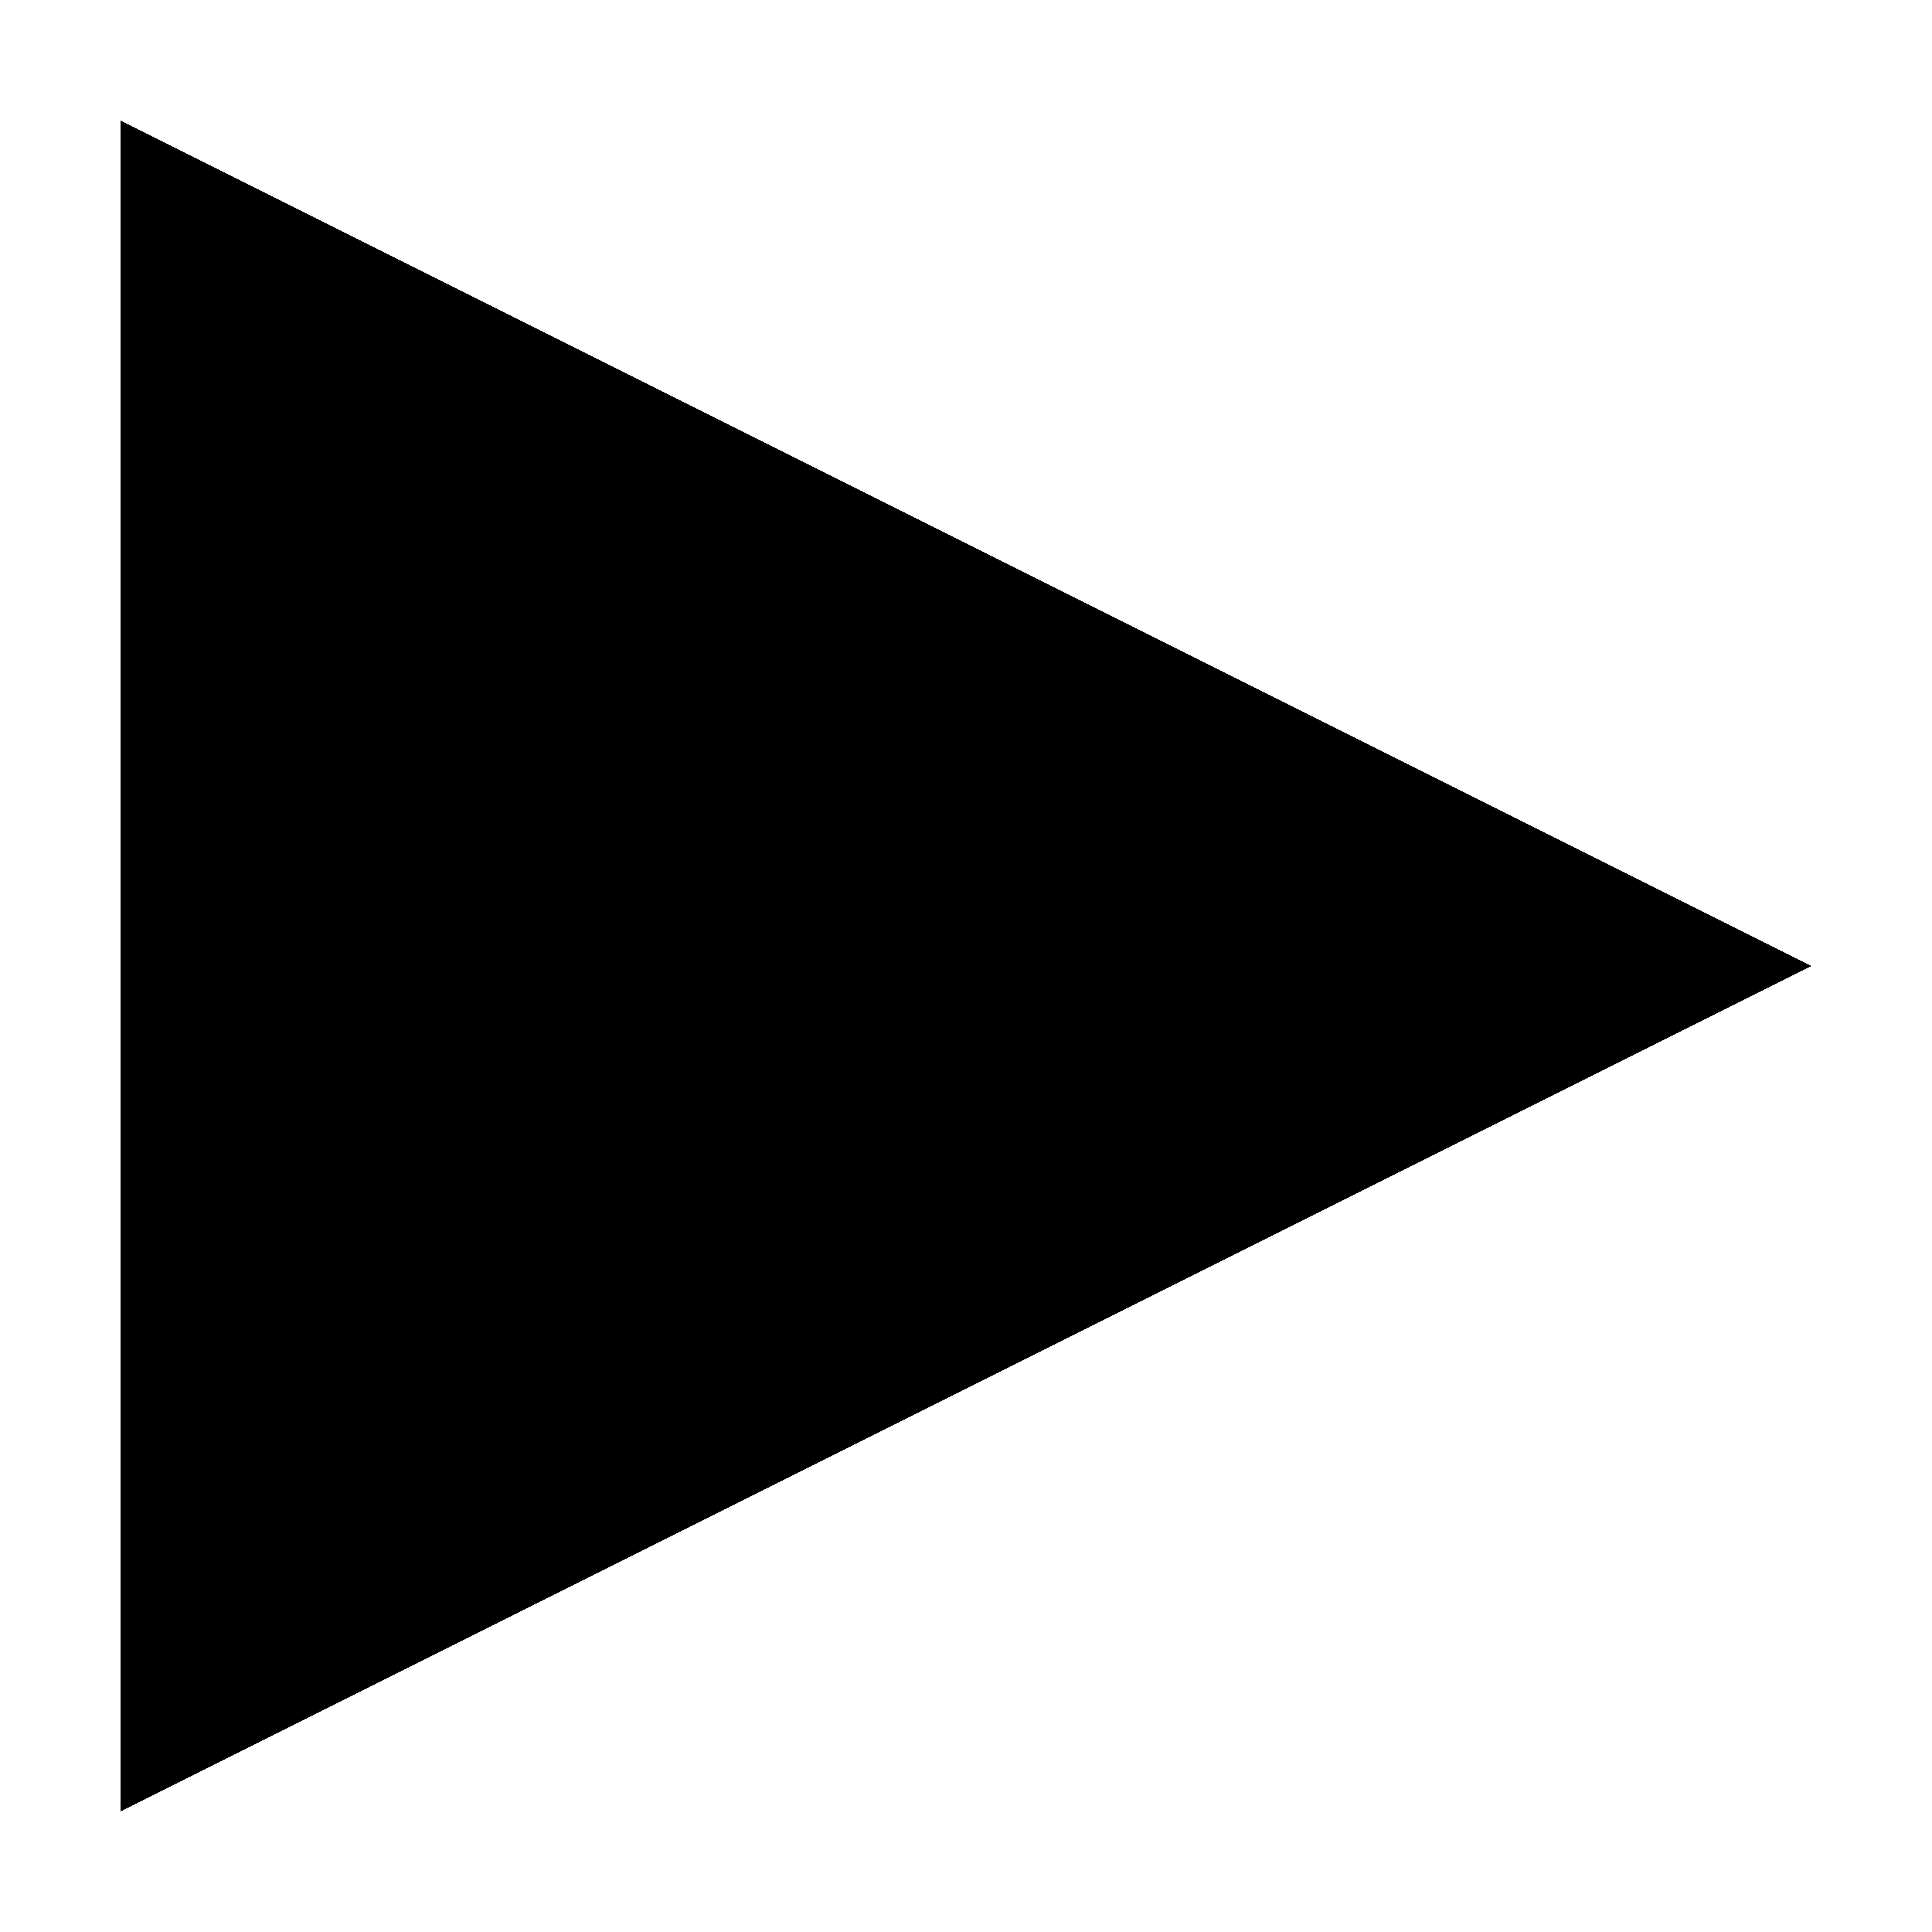
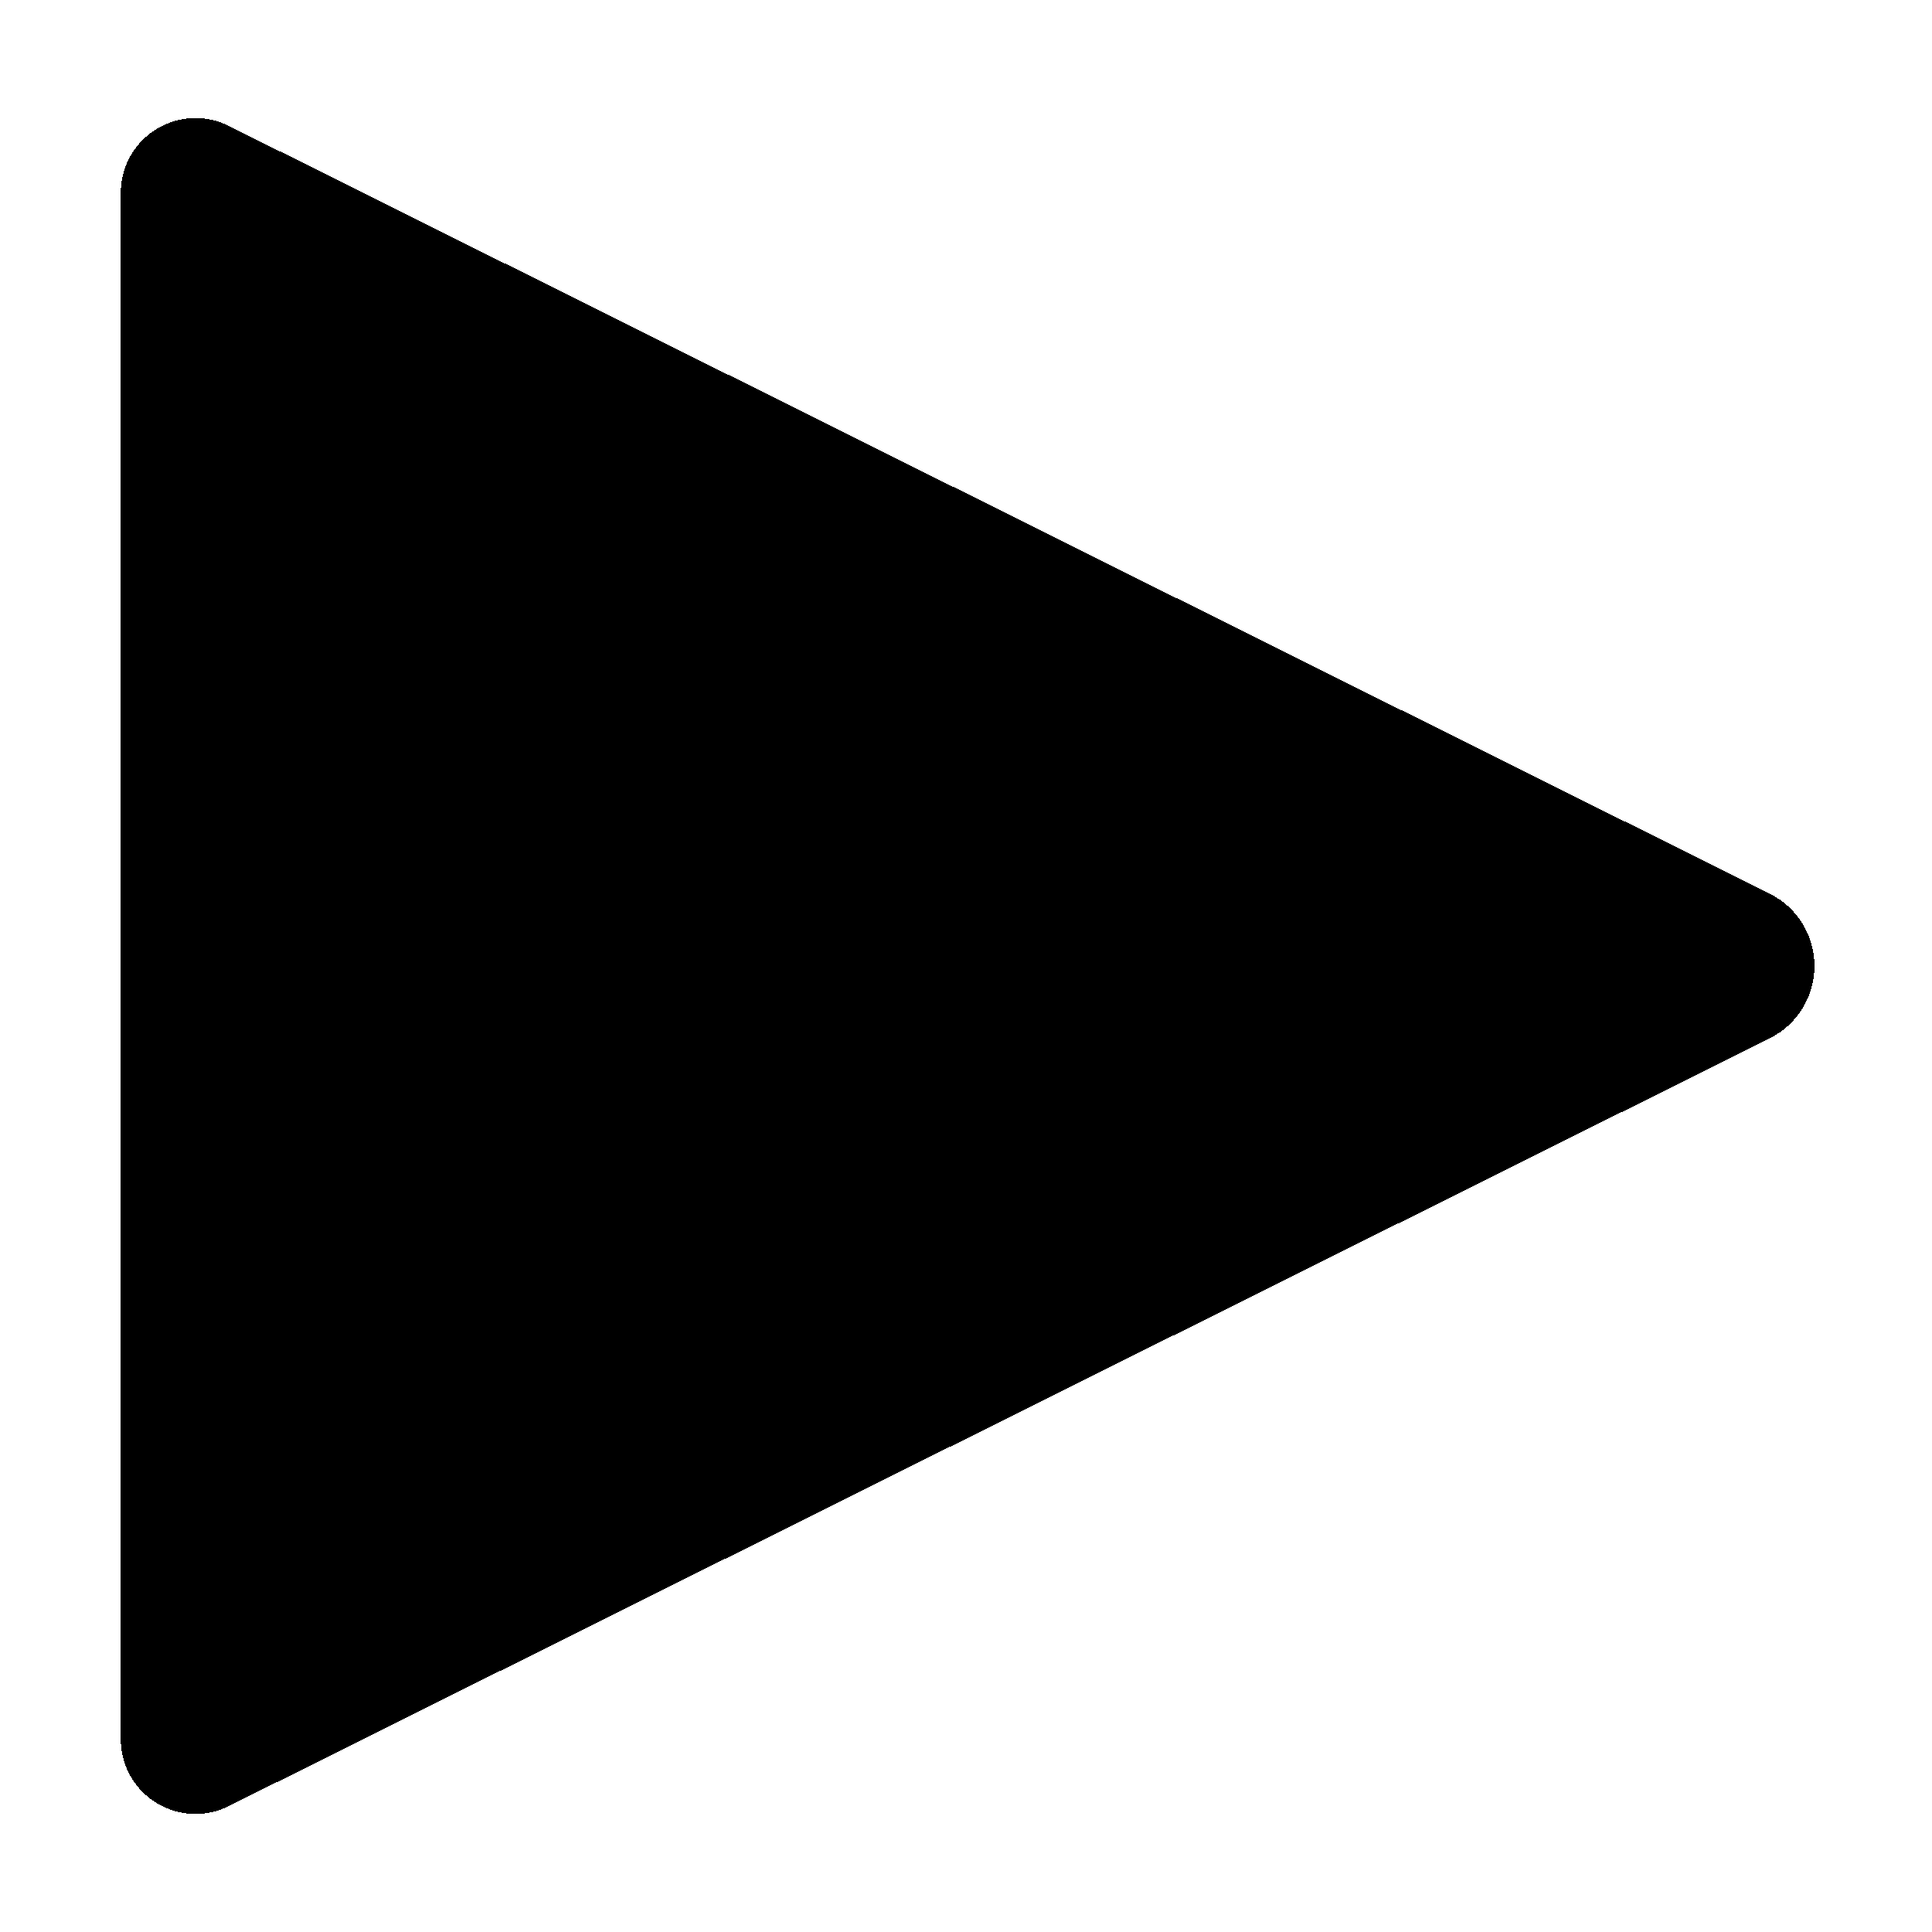
<svg xmlns="http://www.w3.org/2000/svg" xmlns:xlink="http://www.w3.org/1999/xlink" width="16" height="16" id="svg2" version="1.1" shape-rendering="crispEdges">
  <defs id="defs4">
    <linearGradient id="linearGradient5306">
      <stop style="stop-color:#ffffff;stop-opacity:0.099;" offset="0" id="stop5308" />
      <stop style="stop-color:#ffffff;stop-opacity:0;" offset="1" id="stop5310" />
    </linearGradient>
    <linearGradient id="linearGradient5290">
      <stop style="stop-color:#00ffff;stop-opacity:0.098;" offset="0" id="stop5292" />
      <stop id="stop6740" offset="0.5" style="stop-color:#00ff7f;stop-opacity:0.047;" />
      <stop style="stop-color:#00ff00;stop-opacity:0;" offset="1" id="stop5294" />
    </linearGradient>
    <linearGradient id="linearGradient5188">
      <stop style="stop-color:#64b5f6;stop-opacity:0.247;" offset="0" id="stop5198" />
      <stop style="stop-color:#64b5f6;stop-opacity:0;" offset="1" id="stop5192" />
    </linearGradient>
    <linearGradient id="linearGradient3975">
      <stop style="stop-color:#ff5555;stop-opacity:1;" offset="0" id="stop3977" />
    </linearGradient>
    <linearGradient id="linearGradient3969">
      <stop style="stop-color:#87cdde;stop-opacity:1;" offset="0" id="stop3971" />
    </linearGradient>
    <filter id="filter3945" x="0" y="6" width="1.2" style="color-interpolation-filters:sRGB">
      <feDiffuseLighting id="feDiffuseLighting3947" lighting-color="#fdfdfd" surfaceScale="121.495" diffuseConstant="28.448" />
    </filter>
    <filter id="filter3979" style="color-interpolation-filters:sRGB">
      <feFlood flood-opacity="0.2" flood-color="rgb(0,0,0)" result="flood" id="feFlood3981" />
      <feComposite in="flood" in2="SourceGraphic" operator="in" result="composite1" id="feComposite3983" />
      <feGaussianBlur stdDeviation="6" result="blur" id="feGaussianBlur3985" />
      <feOffset dx="0" dy="6" result="offset" id="feOffset3987" />
      <feComposite in="SourceGraphic" in2="offset" operator="over" result="fbSourceGraphic" id="feComposite3989" />
      <feColorMatrix result="fbSourceGraphicAlpha" in="fbSourceGraphic" values="0 0 0 -1 0 0 0 0 -1 0 0 0 0 -1 0 0 0 0 1 0" id="feColorMatrix3991" />
      <feFlood id="feFlood3993" flood-opacity="0.2" flood-color="rgb(0,0,0)" result="flood" in="fbSourceGraphic" />
      <feComposite id="feComposite3995" in2="fbSourceGraphic" in="flood" operator="in" result="composite1" />
      <feGaussianBlur id="feGaussianBlur3997" stdDeviation="6" result="blur" />
      <feOffset id="feOffset3999" dx="0" dy="6" result="offset" />
      <feComposite id="feComposite4001" in2="offset" in="fbSourceGraphic" operator="over" result="composite2" />
    </filter>
    <filter style="color-interpolation-filters:sRGB" id="filter3876">
      <feFlood flood-opacity="0.2" flood-color="rgb(0,0,0)" result="flood" id="feFlood3878" />
      <feComposite in="flood" in2="SourceGraphic" operator="in" result="composite1" id="feComposite3880" />
      <feGaussianBlur stdDeviation="6" result="blur" id="feGaussianBlur3882" />
      <feOffset dx="0" dy="6" result="offset" id="feOffset3884" />
      <feComposite in="SourceGraphic" in2="offset" operator="over" result="fbSourceGraphic" id="feComposite3886" />
      <feColorMatrix result="fbSourceGraphicAlpha" in="fbSourceGraphic" values="0 0 0 -1 0 0 0 0 -1 0 0 0 0 -1 0 0 0 0 1 0" id="feColorMatrix3888" />
      <feFlood id="feFlood3890" flood-opacity="0.397" flood-color="rgb(0,0,0)" result="flood" in="fbSourceGraphic" />
      <feComposite id="feComposite3892" in2="fbSourceGraphic" in="flood" operator="in" result="composite1" />
      <feGaussianBlur id="feGaussianBlur3894" stdDeviation="19.2" result="blur" />
      <feOffset id="feOffset3896" dx="0" dy="6" result="offset" />
      <feComposite id="feComposite3898" in2="offset" in="fbSourceGraphic" operator="over" result="fbSourceGraphic" />
      <feColorMatrix result="fbSourceGraphicAlpha" in="fbSourceGraphic" values="0 0 0 -1 0 0 0 0 -1 0 0 0 0 -1 0 0 0 0 1 0" id="feColorMatrix3900" />
      <feFlood id="feFlood3902" flood-opacity="0.8" flood-color="rgb(0,0,0)" result="flood" in="fbSourceGraphic" />
      <feComposite id="feComposite3904" in2="fbSourceGraphic" in="flood" operator="in" result="composite1" />
      <feGaussianBlur id="feGaussianBlur3906" stdDeviation="19.2" result="blur" />
      <feOffset id="feOffset3908" dx="0" dy="6" result="offset" />
      <feComposite id="feComposite3910" in2="offset" in="fbSourceGraphic" operator="over" result="fbSourceGraphic" />
      <feColorMatrix result="fbSourceGraphicAlpha" in="fbSourceGraphic" values="0 0 0 -1 0 0 0 0 -1 0 0 0 0 -1 0 0 0 0 1 0" id="feColorMatrix3912" />
      <feFlood id="feFlood3914" flood-opacity="0.8" flood-color="rgb(0,0,0)" result="flood" in="fbSourceGraphic" />
      <feComposite id="feComposite3916" in2="fbSourceGraphic" in="flood" operator="in" result="composite1" />
      <feGaussianBlur id="feGaussianBlur3918" stdDeviation="26.1" result="blur" />
      <feOffset id="feOffset3920" dx="0" dy="6" result="offset" />
      <feComposite id="feComposite3922" in2="offset" in="fbSourceGraphic" operator="over" result="fbSourceGraphic" />
      <feColorMatrix result="fbSourceGraphicAlpha" in="fbSourceGraphic" values="0 0 0 -1 0 0 0 0 -1 0 0 0 0 -1 0 0 0 0 1 0" id="feColorMatrix3924" />
      <feFlood id="feFlood3926" flood-opacity="0.8" flood-color="rgb(0,0,0)" result="flood" in="fbSourceGraphic" />
      <feComposite id="feComposite3928" in2="fbSourceGraphic" in="flood" operator="in" result="composite1" />
      <feGaussianBlur id="feGaussianBlur3930" stdDeviation="35.7" result="blur" />
      <feOffset id="feOffset3932" dx="0" dy="6" result="offset" />
      <feComposite id="feComposite3934" in2="offset" in="fbSourceGraphic" operator="over" result="fbSourceGraphic" />
      <feColorMatrix result="fbSourceGraphicAlpha" in="fbSourceGraphic" values="0 0 0 -1 0 0 0 0 -1 0 0 0 0 -1 0 0 0 0 1 0" id="feColorMatrix3936" />
      <feFlood id="feFlood3938" flood-opacity="0.8" flood-color="rgb(0,0,0)" result="flood" in="fbSourceGraphic" />
      <feComposite id="feComposite3940" in2="fbSourceGraphic" in="flood" operator="in" result="composite1" />
      <feGaussianBlur id="feGaussianBlur3942" stdDeviation="6" result="blur" />
      <feOffset id="feOffset3944" dx="0" dy="6" result="offset" />
      <feComposite id="feComposite3946" in2="offset" in="fbSourceGraphic" operator="over" result="fbSourceGraphic" />
      <feColorMatrix result="fbSourceGraphicAlpha" in="fbSourceGraphic" values="0 0 0 -1 0 0 0 0 -1 0 0 0 0 -1 0 0 0 0 1 0" id="feColorMatrix3948" />
      <feFlood id="feFlood3950" flood-opacity="0.8" flood-color="rgb(0,0,0)" result="flood" in="fbSourceGraphic" />
      <feComposite id="feComposite3952" in2="fbSourceGraphic" in="flood" operator="in" result="composite1" />
      <feGaussianBlur id="feGaussianBlur3954" stdDeviation="21.7" result="blur" />
      <feOffset id="feOffset3956" dx="0" dy="6" result="offset" />
      <feComposite id="feComposite3958" in2="offset" in="fbSourceGraphic" operator="over" result="fbSourceGraphic" />
      <feColorMatrix result="fbSourceGraphicAlpha" in="fbSourceGraphic" values="0 0 0 -1 0 0 0 0 -1 0 0 0 0 -1 0 0 0 0 1 0" id="feColorMatrix3960" />
      <feFlood id="feFlood3962" flood-opacity="0.8" flood-color="rgb(0,0,0)" result="flood" in="fbSourceGraphic" />
      <feComposite id="feComposite3964" in2="fbSourceGraphic" in="flood" operator="in" result="composite1" />
      <feGaussianBlur id="feGaussianBlur3966" stdDeviation="21.7" result="blur" />
      <feOffset id="feOffset3968" dx="0" dy="1.9" result="offset" />
      <feComposite id="feComposite3970" in2="offset" in="fbSourceGraphic" operator="over" result="fbSourceGraphic" />
      <feColorMatrix result="fbSourceGraphicAlpha" in="fbSourceGraphic" values="0 0 0 -1 0 0 0 0 -1 0 0 0 0 -1 0 0 0 0 1 0" id="feColorMatrix3972" />
      <feFlood id="feFlood3974" flood-opacity="0.8" flood-color="rgb(0,0,0)" result="flood" in="fbSourceGraphic" />
      <feComposite id="feComposite3976" in2="fbSourceGraphic" in="flood" operator="in" result="composite1" />
      <feGaussianBlur id="feGaussianBlur3978" stdDeviation="21.7" result="blur" />
      <feOffset id="feOffset3980" dx="3.6" dy="1.9" result="offset" />
      <feComposite id="feComposite3982" in2="offset" in="fbSourceGraphic" operator="over" result="fbSourceGraphic" />
      <feColorMatrix result="fbSourceGraphicAlpha" in="fbSourceGraphic" values="0 0 0 -1 0 0 0 0 -1 0 0 0 0 -1 0 0 0 0 1 0" id="feColorMatrix3984" />
      <feFlood id="feFlood3986" flood-opacity="0.8" flood-color="rgb(0,0,0)" result="flood" in="fbSourceGraphic" />
      <feComposite id="feComposite3988" in2="fbSourceGraphic" in="flood" operator="in" result="composite1" />
      <feGaussianBlur id="feGaussianBlur3990" stdDeviation="21.7" result="blur" />
      <feOffset id="feOffset3992" dx="9.6" dy="1.9" result="offset" />
      <feComposite id="feComposite3994" in2="offset" in="fbSourceGraphic" operator="over" result="fbSourceGraphic" />
      <feColorMatrix result="fbSourceGraphicAlpha" in="fbSourceGraphic" values="0 0 0 -1 0 0 0 0 -1 0 0 0 0 -1 0 0 0 0 1 0" id="feColorMatrix3996" />
      <feFlood id="feFlood3998" flood-opacity="0.8" flood-color="rgb(0,0,0)" result="flood" in="fbSourceGraphic" />
      <feComposite id="feComposite4000" in2="fbSourceGraphic" in="flood" operator="in" result="composite1" />
      <feGaussianBlur id="feGaussianBlur4002" stdDeviation="21.7" result="blur" />
      <feOffset id="feOffset4004" dx="1.2" dy="1.9" result="offset" />
      <feComposite id="feComposite4006" in2="offset" in="fbSourceGraphic" operator="over" result="fbSourceGraphic" />
      <feColorMatrix result="fbSourceGraphicAlpha" in="fbSourceGraphic" values="0 0 0 -1 0 0 0 0 -1 0 0 0 0 -1 0 0 0 0 1 0" id="feColorMatrix4008" />
      <feFlood id="feFlood4010" flood-opacity="0.8" flood-color="rgb(0,0,0)" result="flood" in="fbSourceGraphic" />
      <feComposite id="feComposite4012" in2="fbSourceGraphic" in="flood" operator="in" result="composite1" />
      <feGaussianBlur id="feGaussianBlur4014" stdDeviation="21.7" result="blur" />
      <feOffset id="feOffset4016" dx="-1.4" dy="1.9" result="offset" />
      <feComposite id="feComposite4018" in2="offset" in="fbSourceGraphic" operator="over" result="fbSourceGraphic" />
      <feColorMatrix result="fbSourceGraphicAlpha" in="fbSourceGraphic" values="0 0 0 -1 0 0 0 0 -1 0 0 0 0 -1 0 0 0 0 1 0" id="feColorMatrix4020" />
      <feFlood id="feFlood4022" flood-opacity="0.8" flood-color="rgb(0,0,0)" result="flood" in="fbSourceGraphic" />
      <feComposite id="feComposite4024" in2="fbSourceGraphic" in="flood" operator="in" result="composite1" />
      <feGaussianBlur id="feGaussianBlur4026" stdDeviation="21.7" result="blur" />
      <feOffset id="feOffset4028" dx="0.3" dy="1.9" result="offset" />
      <feComposite id="feComposite4030" in2="offset" in="fbSourceGraphic" operator="over" result="fbSourceGraphic" />
      <feColorMatrix result="fbSourceGraphicAlpha" in="fbSourceGraphic" values="0 0 0 -1 0 0 0 0 -1 0 0 0 0 -1 0 0 0 0 1 0" id="feColorMatrix4032" />
      <feFlood id="feFlood4034" flood-opacity="0.8" flood-color="rgb(0,0,0)" result="flood" in="fbSourceGraphic" />
      <feComposite id="feComposite4036" in2="fbSourceGraphic" in="flood" operator="in" result="composite1" />
      <feGaussianBlur id="feGaussianBlur4038" stdDeviation="21.7" result="blur" />
      <feOffset id="feOffset4040" dx="-8.04912e-16" dy="1.9" result="offset" />
      <feComposite id="feComposite4042" in2="offset" in="fbSourceGraphic" operator="over" result="fbSourceGraphic" />
      <feColorMatrix result="fbSourceGraphicAlpha" in="fbSourceGraphic" values="0 0 0 -1 0 0 0 0 -1 0 0 0 0 -1 0 0 0 0 1 0" id="feColorMatrix4044" />
      <feFlood id="feFlood4046" flood-opacity="0.8" flood-color="rgb(0,0,0)" result="flood" in="fbSourceGraphic" />
      <feComposite id="feComposite4048" in2="fbSourceGraphic" in="flood" operator="in" result="composite1" />
      <feGaussianBlur id="feGaussianBlur4050" stdDeviation="21.7" result="blur" />
      <feOffset id="feOffset4052" dx="-8.04912e-16" dy="3.6" result="offset" />
      <feComposite id="feComposite4054" in2="offset" in="fbSourceGraphic" operator="over" result="fbSourceGraphic" />
      <feColorMatrix result="fbSourceGraphicAlpha" in="fbSourceGraphic" values="0 0 0 -1 0 0 0 0 -1 0 0 0 0 -1 0 0 0 0 1 0" id="feColorMatrix4056" />
      <feFlood id="feFlood4058" flood-opacity="0.8" flood-color="rgb(0,0,0)" result="flood" in="fbSourceGraphic" />
      <feComposite id="feComposite4060" in2="fbSourceGraphic" in="flood" operator="in" result="composite1" />
      <feGaussianBlur id="feGaussianBlur4062" stdDeviation="6" result="blur" />
      <feOffset id="feOffset4064" dx="-8.04912e-16" dy="3.6" result="offset" />
      <feComposite id="feComposite4066" in2="offset" in="fbSourceGraphic" operator="over" result="fbSourceGraphic" />
      <feColorMatrix result="fbSourceGraphicAlpha" in="fbSourceGraphic" values="0 0 0 -1 0 0 0 0 -1 0 0 0 0 -1 0 0 0 0 1 0" id="feColorMatrix4080" />
      <feFlood id="feFlood4082" flood-opacity="0.8" flood-color="rgb(0,0,0)" result="flood" in="fbSourceGraphic" />
      <feComposite id="feComposite4084" in2="fbSourceGraphic" in="flood" operator="in" result="composite1" />
      <feGaussianBlur id="feGaussianBlur4086" stdDeviation="6" result="blur" />
      <feOffset id="feOffset4088" dx="-8.04912e-16" dy="3.6" result="offset" />
      <feComposite id="feComposite4090" in2="offset" in="fbSourceGraphic" operator="over" result="fbSourceGraphic" />
      <feColorMatrix result="fbSourceGraphicAlpha" in="fbSourceGraphic" values="0 0 0 -1 0 0 0 0 -1 0 0 0 0 -1 0 0 0 0 1 0" id="feColorMatrix4092" />
      <feFlood id="feFlood4094" flood-opacity="0.8" flood-color="rgb(0,0,0)" result="flood" in="fbSourceGraphic" />
      <feComposite id="feComposite4096" in2="fbSourceGraphic" in="flood" operator="in" result="composite1" />
      <feGaussianBlur id="feGaussianBlur4098" stdDeviation="6" result="blur" />
      <feOffset id="feOffset4100" dx="-8.04912e-16" dy="7.7" result="offset" />
      <feComposite id="feComposite4102" in2="offset" in="fbSourceGraphic" operator="over" result="fbSourceGraphic" />
      <feColorMatrix result="fbSourceGraphicAlpha" in="fbSourceGraphic" values="0 0 0 -1 0 0 0 0 -1 0 0 0 0 -1 0 0 0 0 1 0" id="feColorMatrix4104" />
      <feFlood id="feFlood4106" flood-opacity="0.8" flood-color="rgb(0,0,0)" result="flood" in="fbSourceGraphic" />
      <feComposite id="feComposite4108" in2="fbSourceGraphic" in="flood" operator="in" result="composite1" />
      <feGaussianBlur id="feGaussianBlur4110" stdDeviation="6" result="blur" />
      <feOffset id="feOffset4112" dx="-8.04912e-16" dy="11.6" result="offset" />
      <feComposite id="feComposite4114" in2="offset" in="fbSourceGraphic" operator="over" result="fbSourceGraphic" />
      <feColorMatrix result="fbSourceGraphicAlpha" in="fbSourceGraphic" values="0 0 0 -1 0 0 0 0 -1 0 0 0 0 -1 0 0 0 0 1 0" id="feColorMatrix4116" />
      <feFlood id="feFlood4118" flood-opacity="0.5" flood-color="rgb(0,0,0)" result="flood" in="fbSourceGraphic" />
      <feComposite id="feComposite4120" in2="fbSourceGraphic" in="flood" operator="in" result="composite1" />
      <feGaussianBlur id="feGaussianBlur4122" stdDeviation="6" result="blur" />
      <feOffset id="feOffset4124" dx="-8.04912e-16" dy="11.6" result="offset" />
      <feComposite id="feComposite4126" in2="offset" in="fbSourceGraphic" operator="over" result="fbSourceGraphic" />
      <feColorMatrix result="fbSourceGraphicAlpha" in="fbSourceGraphic" values="0 0 0 -1 0 0 0 0 -1 0 0 0 0 -1 0 0 0 0 1 0" id="feColorMatrix4128" />
      <feFlood id="feFlood4130" flood-opacity="0.3" flood-color="rgb(0,0,0)" result="flood" in="fbSourceGraphic" />
      <feComposite id="feComposite4132" in2="fbSourceGraphic" in="flood" operator="in" result="composite1" />
      <feGaussianBlur id="feGaussianBlur4134" stdDeviation="6" result="blur" />
      <feOffset id="feOffset4136" dx="-8.04912e-16" dy="11.6" result="offset" />
      <feComposite id="feComposite4138" in2="offset" in="fbSourceGraphic" operator="over" result="fbSourceGraphic" />
      <feColorMatrix result="fbSourceGraphicAlpha" in="fbSourceGraphic" values="0 0 0 -1 0 0 0 0 -1 0 0 0 0 -1 0 0 0 0 1 0" id="feColorMatrix4140" />
      <feFlood id="feFlood4142" flood-opacity="0.2" flood-color="rgb(0,0,0)" result="flood" in="fbSourceGraphic" />
      <feComposite id="feComposite4144" in2="fbSourceGraphic" in="flood" operator="in" result="composite1" />
      <feGaussianBlur id="feGaussianBlur4146" stdDeviation="6" result="blur" />
      <feOffset id="feOffset4148" dx="-8.04912e-16" dy="11.6" result="offset" />
      <feComposite id="feComposite4150" in2="offset" in="fbSourceGraphic" operator="over" result="fbSourceGraphic" />
      <feColorMatrix result="fbSourceGraphicAlpha" in="fbSourceGraphic" values="0 0 0 -1 0 0 0 0 -1 0 0 0 0 -1 0 0 0 0 1 0" id="feColorMatrix4152" />
      <feFlood id="feFlood4154" flood-opacity="0.2" flood-color="rgb(0,0,0)" result="flood" in="fbSourceGraphic" />
      <feComposite id="feComposite4156" in2="fbSourceGraphic" in="flood" operator="in" result="composite1" />
      <feGaussianBlur id="feGaussianBlur4158" stdDeviation="6" result="blur" />
      <feOffset id="feOffset4160" dx="-8.04912e-16" dy="11.6" result="offset" />
      <feComposite id="feComposite4162" in2="offset" in="fbSourceGraphic" operator="over" result="fbSourceGraphic" />
      <feColorMatrix result="fbSourceGraphicAlpha" in="fbSourceGraphic" values="0 0 0 -1 0 0 0 0 -1 0 0 0 0 -1 0 0 0 0 1 0" id="feColorMatrix4164" />
      <feFlood id="feFlood4166" flood-opacity="0.2" flood-color="rgb(0,0,0)" result="flood" in="fbSourceGraphic" />
      <feComposite id="feComposite4168" in2="fbSourceGraphic" in="flood" operator="in" result="composite1" />
      <feGaussianBlur id="feGaussianBlur4170" stdDeviation="6" result="blur" />
      <feOffset id="feOffset4172" dx="-8.04912e-16" dy="6" result="offset" />
      <feComposite id="feComposite4174" in2="offset" in="fbSourceGraphic" operator="over" result="composite2" />
    </filter>
    <filter id="filter4522" style="color-interpolation-filters:sRGB">
      <feGaussianBlur stdDeviation="3" id="feGaussianBlur4524" />
      <feColorMatrix result="fbSourceGraphic" values="1 0 0 0 0 0 1 0 0 0 0 0 1 0 0 0 0 0 6 -2.5 " id="feColorMatrix4526" />
    </filter>
    <filter id="filter4576" style="color-interpolation-filters:sRGB">
      <feGaussianBlur stdDeviation="3" id="feGaussianBlur4578" />
      <feColorMatrix result="fbSourceGraphic" values="1 0 0 0 0 0 1 0 0 0 0 0 1 0 0 0 0 0 6 -2.5 " id="feColorMatrix4580" />
    </filter>
    <filter id="filter4576-0" style="color-interpolation-filters:sRGB">
      <feGaussianBlur stdDeviation="3" id="feGaussianBlur4578-8" />
      <feColorMatrix result="fbSourceGraphic" values="1 0 0 0 0 0 1 0 0 0 0 0 1 0 0 0 0 0 6 -2.5 " id="feColorMatrix4580-0" />
    </filter>
    <filter id="filter4576-0-0" style="color-interpolation-filters:sRGB">
      <feGaussianBlur stdDeviation="3" id="feGaussianBlur4578-8-5" />
      <feColorMatrix result="fbSourceGraphic" values="1 0 0 0 0 0 1 0 0 0 0 0 1 0 0 0 0 0 6 -2.5 " id="feColorMatrix4580-0-2" />
    </filter>
    <filter id="filter4576-0-0-4" style="color-interpolation-filters:sRGB">
      <feGaussianBlur stdDeviation="3" id="feGaussianBlur4578-8-5-2" />
      <feColorMatrix result="fbSourceGraphic" values="1 0 0 0 0 0 1 0 0 0 0 0 1 0 0 0 0 0 6 -2.5 " id="feColorMatrix4580-0-2-7" />
    </filter>
    <radialGradient xlink:href="#linearGradient5306" id="radialGradient5296" cx="9" cy="1032.112" fx="9" fy="1032.112" r="10.125" gradientUnits="userSpaceOnUse" gradientTransform="matrix(1.944444,0,0,1.944447,-13.5625,-977.5881)" />
    <linearGradient xlink:href="#linearGradient5306" id="linearGradient5312" x1="-15.75" y1="1029.3" x2="23.625" y2="1029.3" gradientUnits="userSpaceOnUse" />
    <linearGradient id="linearGradient3783-1">
      <stop id="stop3785-2" offset="0" style="stop-color:#1e94d3;stop-opacity:1;" />
      <stop style="stop-color:#1e94d3;stop-opacity:1;" offset="1" id="stop3803-6" />
    </linearGradient>
    <linearGradient gradientUnits="userSpaceOnUse" y2="50" x2="30" y1="90" x1="-10" id="linearGradient3827-7" xlink:href="#linearGradient3783-1" />
    <linearGradient gradientUnits="userSpaceOnUse" y2="50" x2="30" y1="90" x1="-10" id="linearGradient3827" xlink:href="#linearGradient3783" />
    <linearGradient id="linearGradient3783">
      <stop id="stop3785" offset="0" style="stop-color:#1e94d3;stop-opacity:1;" />
      <stop style="stop-color:#1e94d3;stop-opacity:1;" offset="1" id="stop3803" />
    </linearGradient>
    <linearGradient id="linearGradient3821">
      <stop id="stop3823" offset="0" style="stop-color:#37aee2;stop-opacity:1;" />
      <stop id="stop3825" offset="1" style="stop-color:#1e96c8;stop-opacity:1;" />
    </linearGradient>
    <linearGradient id="linearGradient3829">
      <stop style="stop-color:#1f96d4;stop-opacity:1;" offset="0" id="stop3831" />
      <stop style="stop-color:#37aee2;stop-opacity:1;" offset="1" id="stop3833" />
    </linearGradient>
    <linearGradient id="linearGradient3877">
      <stop id="stop3879" offset="0" style="stop-color:#eff7fc;stop-opacity:1;" />
      <stop id="stop3881" offset="1" style="stop-color:#ffffff;stop-opacity:1;" />
    </linearGradient>
    <linearGradient id="linearGradient3689">
      <stop id="stop3691" offset="0" style="stop-color:#f68000;stop-opacity:1;" />
      <stop id="stop3693" offset="1" style="stop-color:#fd9800;stop-opacity:1;" />
    </linearGradient>
    <linearGradient id="linearGradient3675">
      <stop id="stop3677" offset="0" style="stop-color:#ffb900;stop-opacity:1;" />
      <stop id="stop3679" offset="1" style="stop-color:#ffd76b;stop-opacity:1;" />
    </linearGradient>
    <linearGradient y2="463.262" x2="412.23" y1="461.921" x1="-113.893" gradientUnits="userSpaceOnUse" id="linearGradient3840" xlink:href="#linearGradient3675" />
    <linearGradient id="linearGradient3634">
      <stop style="stop-color:#7a8288;stop-opacity:1;" offset="0" id="stop3636" />
      <stop id="stop3638" offset="0.076" style="stop-color:#9fa3a7;stop-opacity:1;" />
      <stop style="stop-color:#7d858b;stop-opacity:1;" offset="1" id="stop3640" />
    </linearGradient>
    <linearGradient y2="12.703" x2="151.346" y1="-0.642" x1="107.209" gradientTransform="matrix(0.2822222,0,0,0.2822222,-0.1398399,-0.01181449)" gradientUnits="userSpaceOnUse" id="linearGradient3838" xlink:href="#linearGradient3634" />
    <linearGradient id="linearGradient3712">
      <stop id="stop3714" offset="0" style="stop-color:#a1abb2;stop-opacity:1;" />
      <stop style="stop-color:#eaeced;stop-opacity:1;" offset="0.148" id="stop3720" />
      <stop id="stop3716" offset="1" style="stop-color:#c6ccd0;stop-opacity:1;" />
    </linearGradient>
    <linearGradient y2="27.389" x2="164.759" y1="12.641" x1="104.886" gradientUnits="userSpaceOnUse" id="linearGradient3836" xlink:href="#linearGradient3712" />
    <linearGradient id="linearGradient3702">
      <stop id="stop3704" offset="0" style="stop-color:#7a8288;stop-opacity:1;" />
      <stop style="stop-color:#9fa3a7;stop-opacity:1;" offset="0.529" id="stop3710" />
      <stop id="stop3706" offset="1" style="stop-color:#7d858b;stop-opacity:1;" />
    </linearGradient>
    <linearGradient y2="268.415" x2="334.031" y1="252.484" x1="18.875" gradientUnits="userSpaceOnUse" id="linearGradient3834" xlink:href="#linearGradient3702" />
    <linearGradient id="linearGradient3626">
      <stop style="stop-color:#a1abb2;stop-opacity:1;" offset="0" id="stop3628" />
      <stop id="stop3630" offset="0.083" style="stop-color:#eaeced;stop-opacity:1;" />
      <stop style="stop-color:#c6ccd0;stop-opacity:1;" offset="1" id="stop3632" />
    </linearGradient>
    <linearGradient y2="290.7" x2="278.432" y1="228.6" x1="44.104" gradientUnits="userSpaceOnUse" id="linearGradient3832" xlink:href="#linearGradient3626" />
    <linearGradient id="linearGradient3646">
      <stop id="stop3648" offset="0" style="stop-color:#f48200;stop-opacity:0;" />
      <stop style="stop-color:#f48200;stop-opacity:0.728;" offset="0.589" id="stop3654" />
      <stop id="stop3658" offset="0.816" style="stop-color:#cc5f00;stop-opacity:1;" />
      <stop id="stop3650" offset="1" style="stop-color:#a43d00;stop-opacity:1;" />
    </linearGradient>
    <linearGradient y2="55.356" x2="261.622" y1="70.105" x1="115.202" gradientUnits="userSpaceOnUse" id="linearGradient3830" xlink:href="#linearGradient3646" />
    <linearGradient id="linearGradient3668">
      <stop style="stop-color:#9b4400;stop-opacity:1;" offset="0" id="stop3670" />
      <stop style="stop-color:#e56300;stop-opacity:1;" offset="1" id="stop3672" />
    </linearGradient>
    <linearGradient y2="108.988" x2="93.522" y1="102.284" x1="64.751" gradientUnits="userSpaceOnUse" id="linearGradient3828" xlink:href="#linearGradient3668" />
    <linearGradient id="linearGradient3649">
      <stop id="stop3651" offset="0" style="stop-color:#e26400;stop-opacity:1;" />
      <stop id="stop3653" offset="1" style="stop-color:#ffb900;stop-opacity:1;" />
    </linearGradient>
    <linearGradient y2="125.316" x2="44.376" y1="100.342" x1="40.775" gradientTransform="matrix(1,0,0,1.020233,0,-1.423461)" gradientUnits="userSpaceOnUse" id="linearGradient3826" xlink:href="#linearGradient3649" />
    <linearGradient id="linearGradient3689-2">
      <stop id="stop3691-2" offset="0" style="stop-color:#f68000;stop-opacity:1;" />
      <stop id="stop3693-3" offset="1" style="stop-color:#fd9800;stop-opacity:1;" />
    </linearGradient>
    <linearGradient id="linearGradient3675-8">
      <stop id="stop3677-4" offset="0" style="stop-color:#ffb900;stop-opacity:1;" />
      <stop id="stop3679-7" offset="1" style="stop-color:#ffd76b;stop-opacity:1;" />
    </linearGradient>
    <linearGradient y2="463.262" x2="412.23" y1="461.921" x1="-113.893" gradientUnits="userSpaceOnUse" id="linearGradient3840-4" xlink:href="#linearGradient3675-8" />
    <linearGradient id="linearGradient3634-7">
      <stop style="stop-color:#7a8288;stop-opacity:1;" offset="0" id="stop3636-4" />
      <stop id="stop3638-6" offset="0.076" style="stop-color:#9fa3a7;stop-opacity:1;" />
      <stop style="stop-color:#7d858b;stop-opacity:1;" offset="1" id="stop3640-9" />
    </linearGradient>
    <linearGradient y2="12.703" x2="151.346" y1="-0.642" x1="107.209" gradientTransform="matrix(0.2822222,0,0,0.2822222,-0.1398399,-0.01181449)" gradientUnits="userSpaceOnUse" id="linearGradient3838-1" xlink:href="#linearGradient3634-7" />
    <linearGradient id="linearGradient3712-7">
      <stop id="stop3714-7" offset="0" style="stop-color:#a1abb2;stop-opacity:1;" />
      <stop style="stop-color:#eaeced;stop-opacity:1;" offset="0.148" id="stop3720-2" />
      <stop id="stop3716-3" offset="1" style="stop-color:#c6ccd0;stop-opacity:1;" />
    </linearGradient>
    <linearGradient y2="27.389" x2="164.759" y1="12.641" x1="104.886" gradientUnits="userSpaceOnUse" id="linearGradient3836-7" xlink:href="#linearGradient3712-7" />
    <linearGradient id="linearGradient3702-3">
      <stop id="stop3704-5" offset="0" style="stop-color:#7a8288;stop-opacity:1;" />
      <stop style="stop-color:#9fa3a7;stop-opacity:1;" offset="0.529" id="stop3710-4" />
      <stop id="stop3706-4" offset="1" style="stop-color:#7d858b;stop-opacity:1;" />
    </linearGradient>
    <linearGradient y2="268.415" x2="334.031" y1="252.484" x1="18.875" gradientUnits="userSpaceOnUse" id="linearGradient3834-9" xlink:href="#linearGradient3702-3" />
    <linearGradient id="linearGradient3626-6">
      <stop style="stop-color:#a1abb2;stop-opacity:1;" offset="0" id="stop3628-0" />
      <stop id="stop3630-5" offset="0.083" style="stop-color:#eaeced;stop-opacity:1;" />
      <stop style="stop-color:#c6ccd0;stop-opacity:1;" offset="1" id="stop3632-7" />
    </linearGradient>
    <linearGradient y2="290.7" x2="278.432" y1="228.6" x1="44.104" gradientUnits="userSpaceOnUse" id="linearGradient3832-3" xlink:href="#linearGradient3626-6" />
    <linearGradient id="linearGradient3646-6">
      <stop id="stop3648-6" offset="0" style="stop-color:#f48200;stop-opacity:0;" />
      <stop style="stop-color:#f48200;stop-opacity:0.728;" offset="0.589" id="stop3654-6" />
      <stop id="stop3658-4" offset="0.816" style="stop-color:#cc5f00;stop-opacity:1;" />
      <stop id="stop3650-0" offset="1" style="stop-color:#a43d00;stop-opacity:1;" />
    </linearGradient>
    <linearGradient y2="55.356" x2="261.622" y1="70.105" x1="115.202" gradientUnits="userSpaceOnUse" id="linearGradient3830-6" xlink:href="#linearGradient3646-6" />
    <linearGradient id="linearGradient3668-5">
      <stop style="stop-color:#9b4400;stop-opacity:1;" offset="0" id="stop3670-3" />
      <stop style="stop-color:#e56300;stop-opacity:1;" offset="1" id="stop3672-2" />
    </linearGradient>
    <linearGradient y2="108.988" x2="93.522" y1="102.284" x1="64.751" gradientUnits="userSpaceOnUse" id="linearGradient3828-1" xlink:href="#linearGradient3668-5" />
    <linearGradient id="linearGradient3649-3">
      <stop id="stop3651-9" offset="0" style="stop-color:#e26400;stop-opacity:1;" />
      <stop id="stop3653-7" offset="1" style="stop-color:#ffb900;stop-opacity:1;" />
    </linearGradient>
    <linearGradient y2="125.316" x2="44.376" y1="100.342" x1="40.775" gradientTransform="matrix(1,0,0,1.020233,0,-1.423461)" gradientUnits="userSpaceOnUse" id="linearGradient3826-1" xlink:href="#linearGradient3649-3" />
    <linearGradient id="linearGradient2460" y2="44.984" gradientUnits="userSpaceOnUse" x2="19.36" y1="21.031" x1="19.245">
      <stop id="stop3602" style="stop-color:#fafafa;stop-opacity:1;" offset="0" />
      <stop id="stop3604" style="stop-color:#f0f0f0;stop-opacity:1;" offset="1" />
    </linearGradient>
    <linearGradient xlink:href="#linearGradient2460" id="linearGradient3157" gradientUnits="userSpaceOnUse" gradientTransform="matrix(12.10256,0,0,12.10256,-34.46825,-46.18711)" x1="18.93" y1="6.295" x2="19.36" y2="36.644" />
    <linearGradient id="linearGradient5479-2">
      <stop id="stop5481-7" offset="0" style="stop-color:#be5300;stop-opacity:1;" />
      <stop style="stop-color:#f07300;stop-opacity:1" offset="0.763" id="stop5483-4" />
      <stop id="stop5485-2" offset="1" style="stop-color:#e67700;stop-opacity:1;" />
    </linearGradient>
    <linearGradient y2="134.644" x2="128.507" y1="101.118" x1="4.11" gradientTransform="matrix(1.235159,0,0,1.235159,262.2571,326.9873)" gradientUnits="userSpaceOnUse" id="linearGradient3900" xlink:href="#linearGradient5479-2" />
    <linearGradient id="linearGradient5479-6">
      <stop style="stop-color:#be5300;stop-opacity:1;" offset="0" id="stop5481-6" />
      <stop id="stop5483-0" offset="0.763" style="stop-color:#f07300;stop-opacity:1" />
      <stop style="stop-color:#e67700;stop-opacity:1;" offset="1" id="stop5485-5" />
    </linearGradient>
    <linearGradient xlink:href="#linearGradient5479-6" id="linearGradient5467-1" gradientUnits="userSpaceOnUse" gradientTransform="matrix(1.235159,0,0,1.235159,262.2571,326.9873)" x1="4.11" y1="101.118" x2="128.507" y2="134.644" />
    <linearGradient id="linearGradient5447">
      <stop id="stop5451" offset="0" style="stop-color:#e66e00;stop-opacity:1;" />
      <stop style="stop-color:#e67700;stop-opacity:1;" offset="1" id="stop5453" />
    </linearGradient>
    <linearGradient id="linearGradient5479">
      <stop style="stop-color:#be5300;stop-opacity:1;" offset="0" id="stop5481" />
      <stop id="stop5483" offset="0.763" style="stop-color:#f07300;stop-opacity:1" />
      <stop style="stop-color:#e67700;stop-opacity:1;" offset="1" id="stop5485" />
    </linearGradient>
    <linearGradient xlink:href="#linearGradient5479" id="linearGradient5467" gradientUnits="userSpaceOnUse" gradientTransform="matrix(1.235159,0,0,1.235159,262.2571,326.9873)" x1="4.11" y1="101.118" x2="128.507" y2="134.644" />
    <linearGradient gradientTransform="matrix(1.005865,0,0,0.994169,100,0)" gradientUnits="userSpaceOnUse" id="linearGradient3416" y2="7.017" x2="45.448" y1="92.54" x1="45.448">
      <stop offset="0" style="stop-color:#000000;stop-opacity:1" id="stop3418" />
      <stop offset="1" style="stop-color:#000000;stop-opacity:0.588" id="stop3420" />
    </linearGradient>
    <linearGradient xlink:href="#ButtonShadow-0-1-1-5" id="linearGradient5342" gradientUnits="userSpaceOnUse" gradientTransform="matrix(1.007415,0,0,1.007415,-810.4888,593.1369)" x1="1012.513" y1="484.417" x2="1006.808" y2="20.626" />
    <linearGradient gradientTransform="matrix(1.005865,0,0,0.994169,100,0)" gradientUnits="userSpaceOnUse" id="linearGradient3409" y2="7.017" x2="45.448" y1="92.54" x1="45.448">
      <stop offset="0" style="stop-color:#000000;stop-opacity:1" id="stop3411" />
      <stop offset="1" style="stop-color:#000000;stop-opacity:0.588" id="stop3413" />
    </linearGradient>
    <linearGradient gradientTransform="matrix(1.005865,0,0,0.994169,100,0)" gradientUnits="userSpaceOnUse" id="linearGradient3402" y2="7.017" x2="45.448" y1="92.54" x1="45.448">
      <stop offset="0" style="stop-color:#000000;stop-opacity:1" id="stop3404" />
      <stop offset="1" style="stop-color:#000000;stop-opacity:0.588" id="stop3406" />
    </linearGradient>
    <linearGradient gradientTransform="matrix(1.005865,0,0,0.994169,100,0)" gradientUnits="userSpaceOnUse" id="linearGradient3395" y2="7.017" x2="45.448" y1="92.54" x1="45.448">
      <stop offset="0" style="stop-color:#000000;stop-opacity:1" id="stop3397" />
      <stop offset="1" style="stop-color:#000000;stop-opacity:0.588" id="stop3399" />
    </linearGradient>
    <linearGradient gradientTransform="matrix(1.005865,0,0,0.994169,100,0)" gradientUnits="userSpaceOnUse" id="ButtonShadow-0-1-1-5" y2="7.017" x2="45.448" y1="92.54" x1="45.448">
      <stop offset="0" style="stop-color:#000000;stop-opacity:1" id="stop3750-8-9-3-6" />
      <stop offset="1" style="stop-color:#000000;stop-opacity:0.588" id="stop3752-5-6-4-2" />
    </linearGradient>
    <linearGradient id="linearGradient4046">
      <stop offset="0" style="stop-color:#000000;stop-opacity:1;" id="stop4048" />
      <stop offset="1" style="stop-color:#ffffff;stop-opacity:0.2" id="stop4050" />
    </linearGradient>
    <linearGradient id="linearGradient3737">
      <stop offset="0" style="stop-color:#ffffff;stop-opacity:1" id="stop3739" />
      <stop offset="1" style="stop-color:#ffffff;stop-opacity:0" id="stop3741" />
    </linearGradient>
    <linearGradient id="linearGradient4487">
      <stop offset="0" style="stop-color:#000000;stop-opacity:1" id="stop4489" />
      <stop offset="1" style="stop-color:#000000;stop-opacity:0" id="stop4491" />
    </linearGradient>
    <linearGradient y2="251.661" x2="1011.953" y1="476.26" x1="1016.104" gradientTransform="translate(-146.2203,369.0885)" gradientUnits="userSpaceOnUse" id="linearGradient4082" xlink:href="#linearGradient4487" />
    <linearGradient xlink:href="#SVGID_2_" id="linearGradient3803" x1="259.994" y1="44" x2="259.994" y2="464" gradientUnits="userSpaceOnUse" />
    <linearGradient y2="217.459" x2="200.051" y1="185.074" x1="200.051" gradientTransform="matrix(9.257474,0,0,9.257474,-1595.928,-1607.211)" gradientUnits="userSpaceOnUse" id="linearGradient3017" xlink:href="#SVGID_2_" />
    <linearGradient xlink:href="#SVGID_2_" id="linearGradient3021" gradientUnits="userSpaceOnUse" gradientTransform="matrix(13.57763,0,0,13.57763,-2026.162,-2566.71)" x1="200.051" y1="185.074" x2="200.051" y2="217.459" />
    <linearGradient y2="217.459" x2="200.051" y1="185.074" x1="200.051" gradientUnits="userSpaceOnUse" id="SVGID_2_">
      <stop id="stop13" style="stop-color:#61B74A" offset="0" />
      <stop id="stop15" style="stop-color:#449934" offset="1" />
    </linearGradient>
    <radialGradient gradientUnits="userSpaceOnUse" gradientTransform="matrix(1,0,0,1.049991,0,-19.27059)" r="191.619" fy="385.484" fx="558.354" cy="385.484" cx="558.354" id="radialGradient3867" xlink:href="#XMLID_74_-8-1" />
    <linearGradient y2="48.085" x2="78.466" y1="56.301" x1="64.478" gradientUnits="userSpaceOnUse" id="XMLID_74_-8-1">
      <stop id="stop155-3-8" style="stop-color:#ffffff;stop-opacity:1;" offset="0" />
      <stop id="stop157-94-6" style="stop-color:#e6e6e6;stop-opacity:1;" offset="1" />
    </linearGradient>
  </defs>
  <g id="layer2" transform="translate(1.000843,1.0005)">
    <g transform="translate(-4.29e-5)" id="g4">
-       <path d="m -8e-4,-5e-4 14,7 -14,7 z" stroke-linecap="round" stroke-width="2.096" style="paint-order:markers stroke fill" id="path2" />
+       <path d="M 0.894,0.042 13.656,6.401 a 0.669,0.669 90 0 1 0,1.197 L 0.894,13.957 A 0.619,0.619 31.756 0 1 -8e-4,13.404 V 0.595 A 0.619,0.619 148.244 0 1 0.894,0.042 Z" stroke-linecap="round" stroke-width="2.221" style="paint-order:markers stroke fill" id="path2" />
    </g>
  </g>
</svg>
